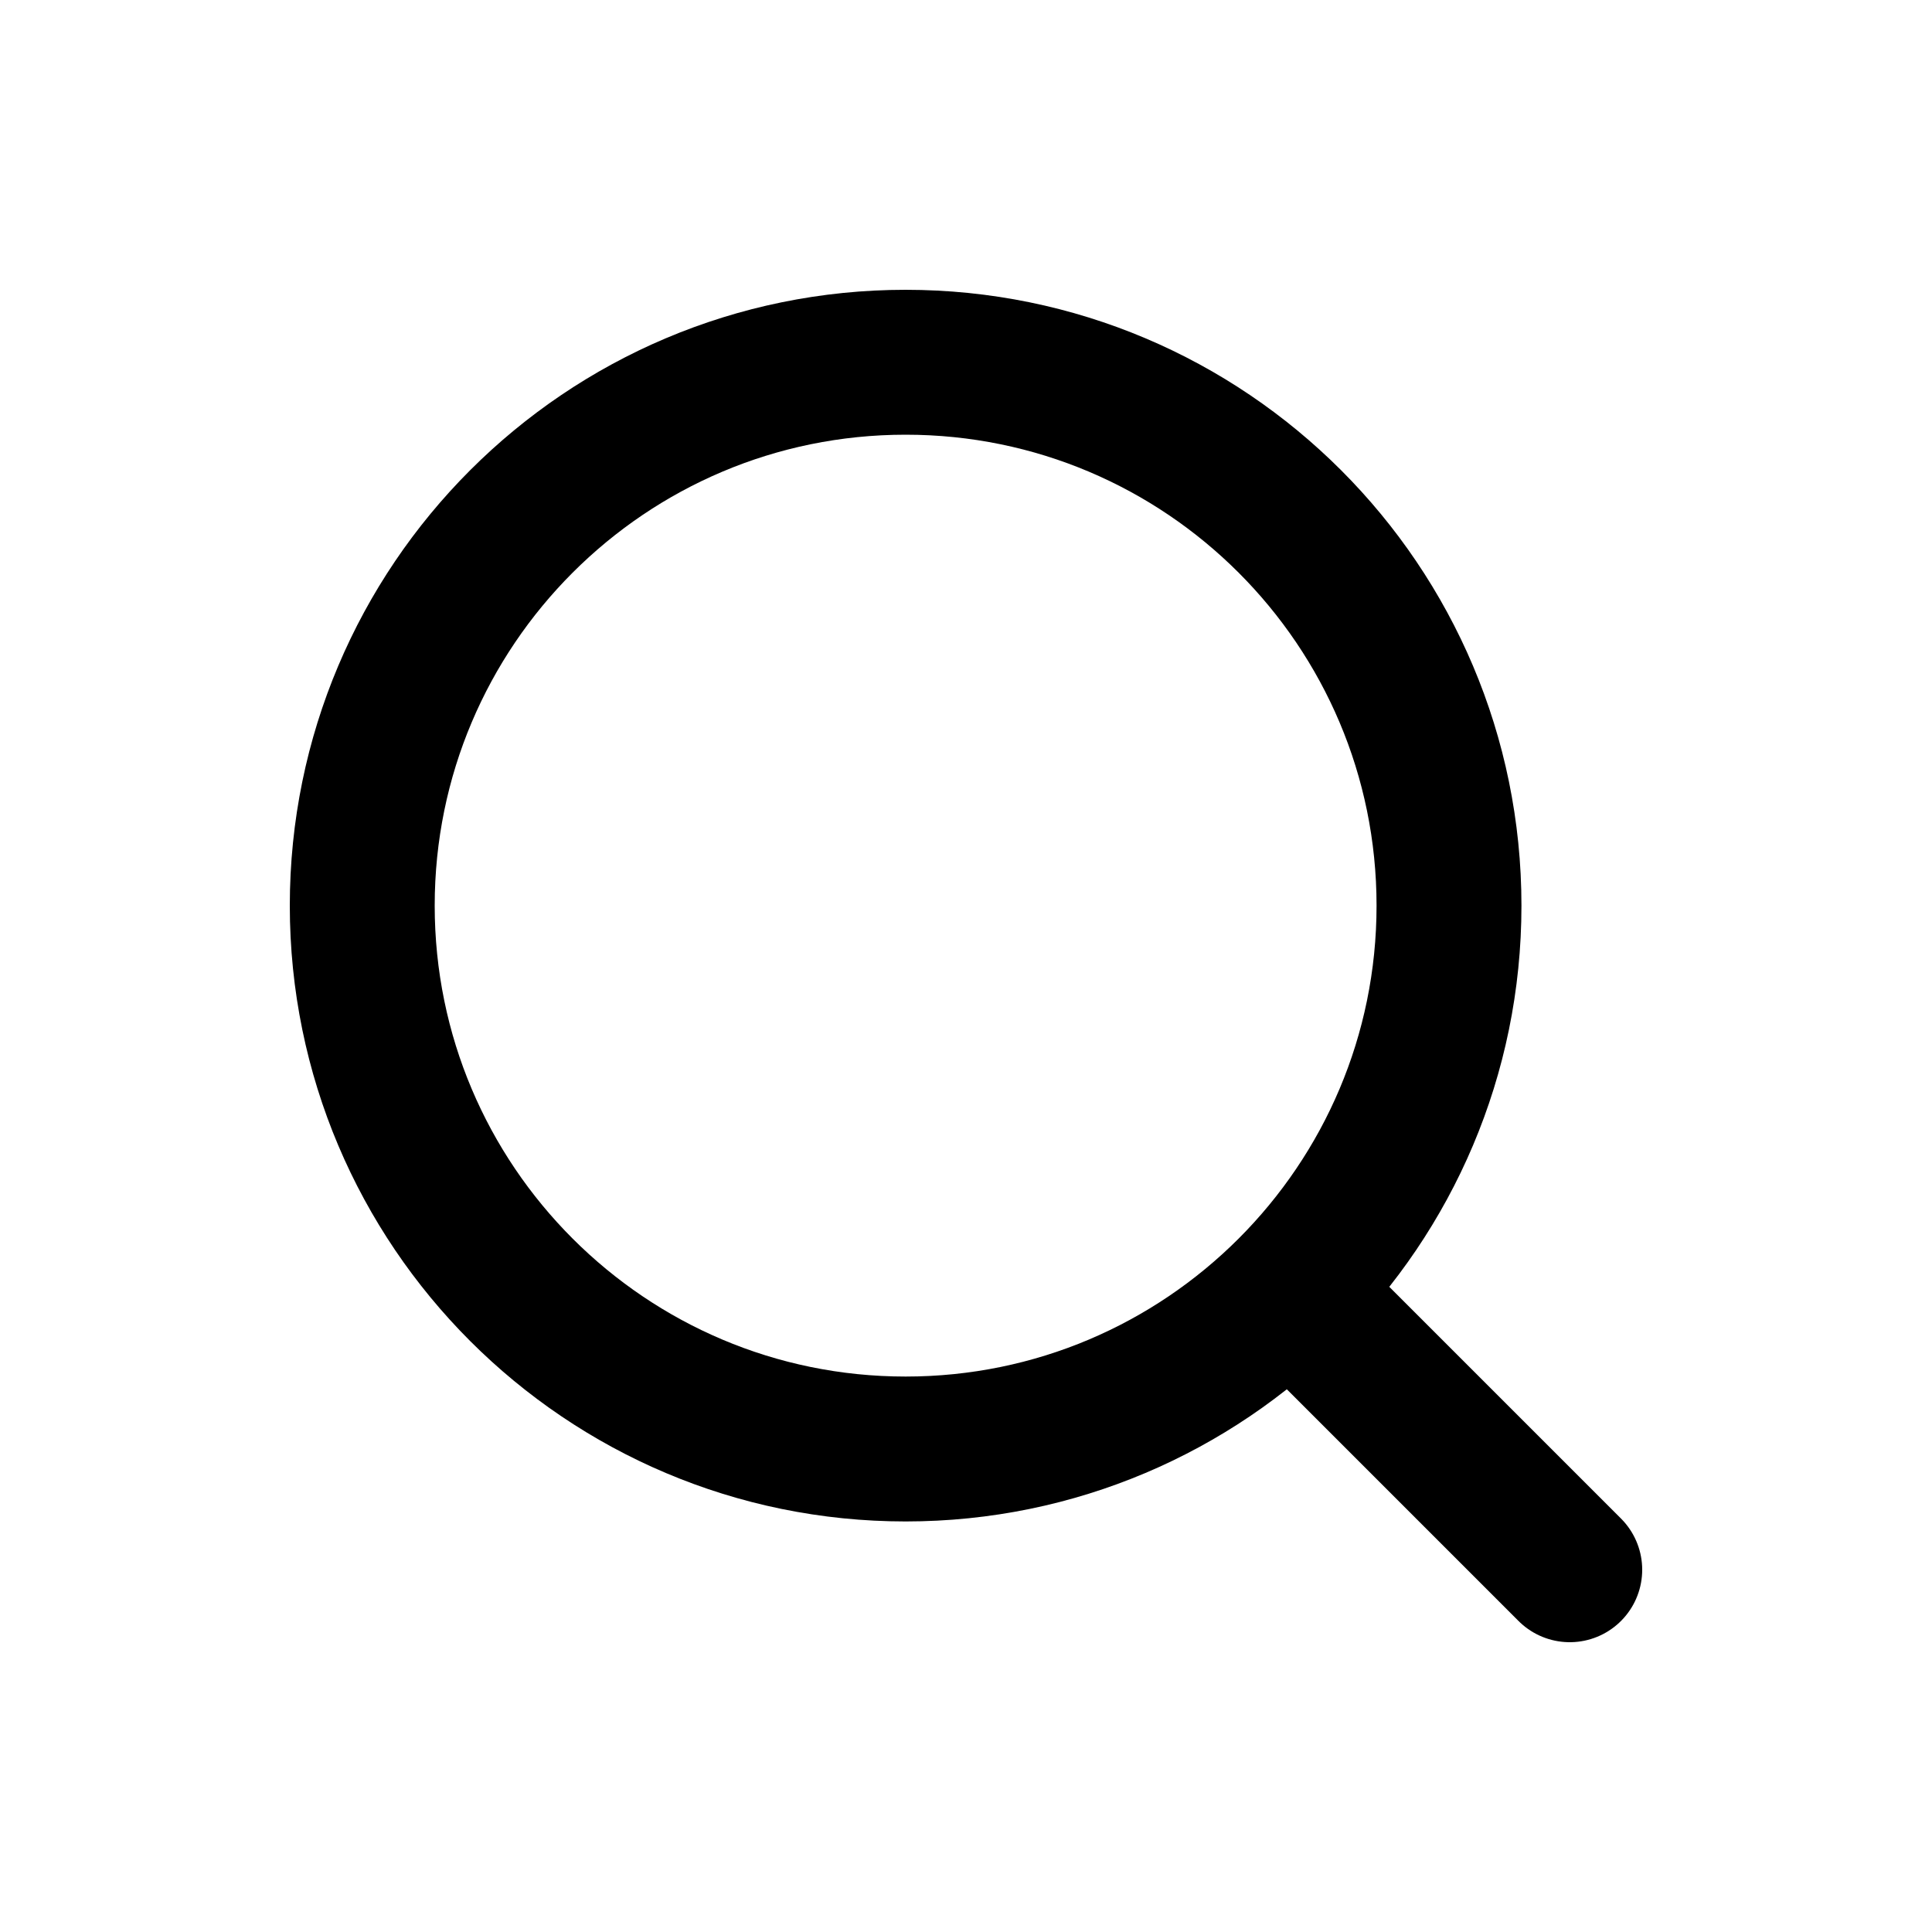
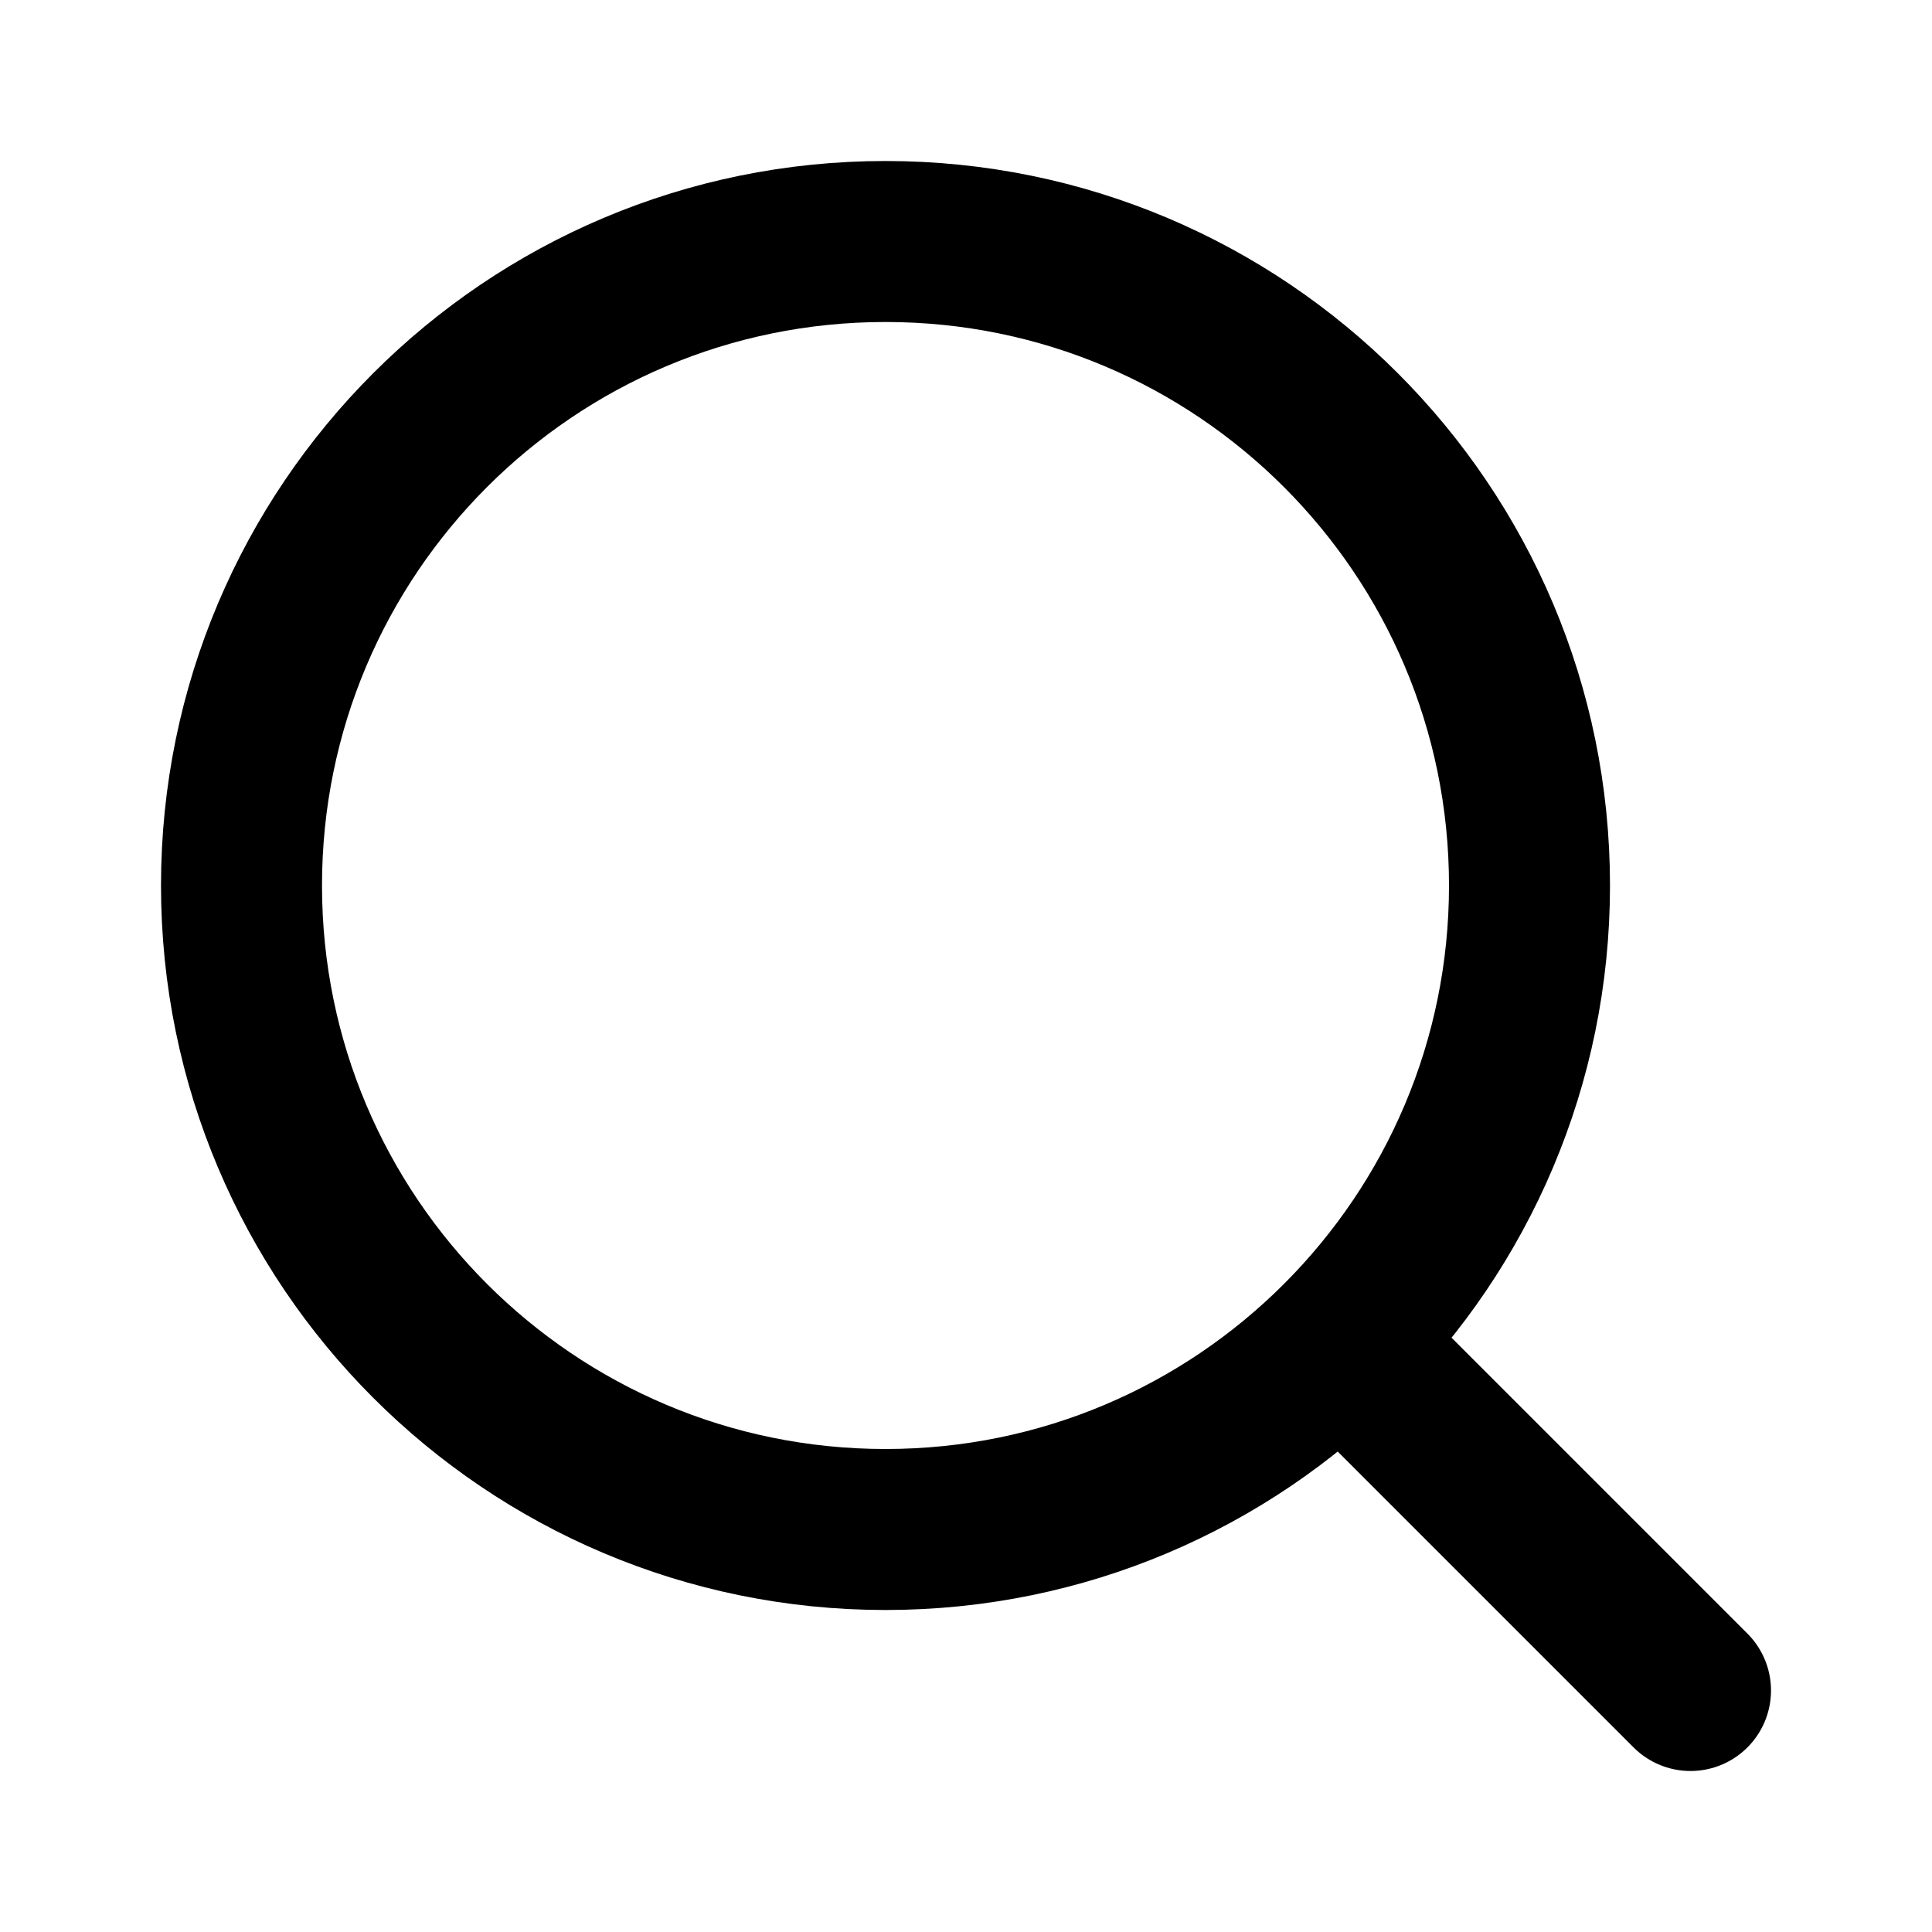
- <svg xmlns="http://www.w3.org/2000/svg" width="16" height="16" viewBox="0 0 16 16" fill="none">
-   <path d="M13 13L11 11" stroke="black" stroke-width="1.2" stroke-linecap="round" stroke-linejoin="round" />
-   <path d="M7.5 12C9.985 12 12 9.985 12 7.5C12 5.015 9.985 3 7.5 3C5.015 3 3 5.015 3 7.5C3 9.985 5.015 12 7.5 12Z" stroke="black" stroke-width="1.2" stroke-linecap="round" stroke-linejoin="round" />
+ <svg xmlns="http://www.w3.org/2000/svg" width="16" height="16" viewBox="0 0 24 24" fill="none" stroke="currentColor" stroke-width="2" stroke-linecap="round" stroke-linejoin="round">
+   <path d="m21 21-4.34-4.34" />
+   <circle cx="11" cy="11" r="8" />
</svg>
